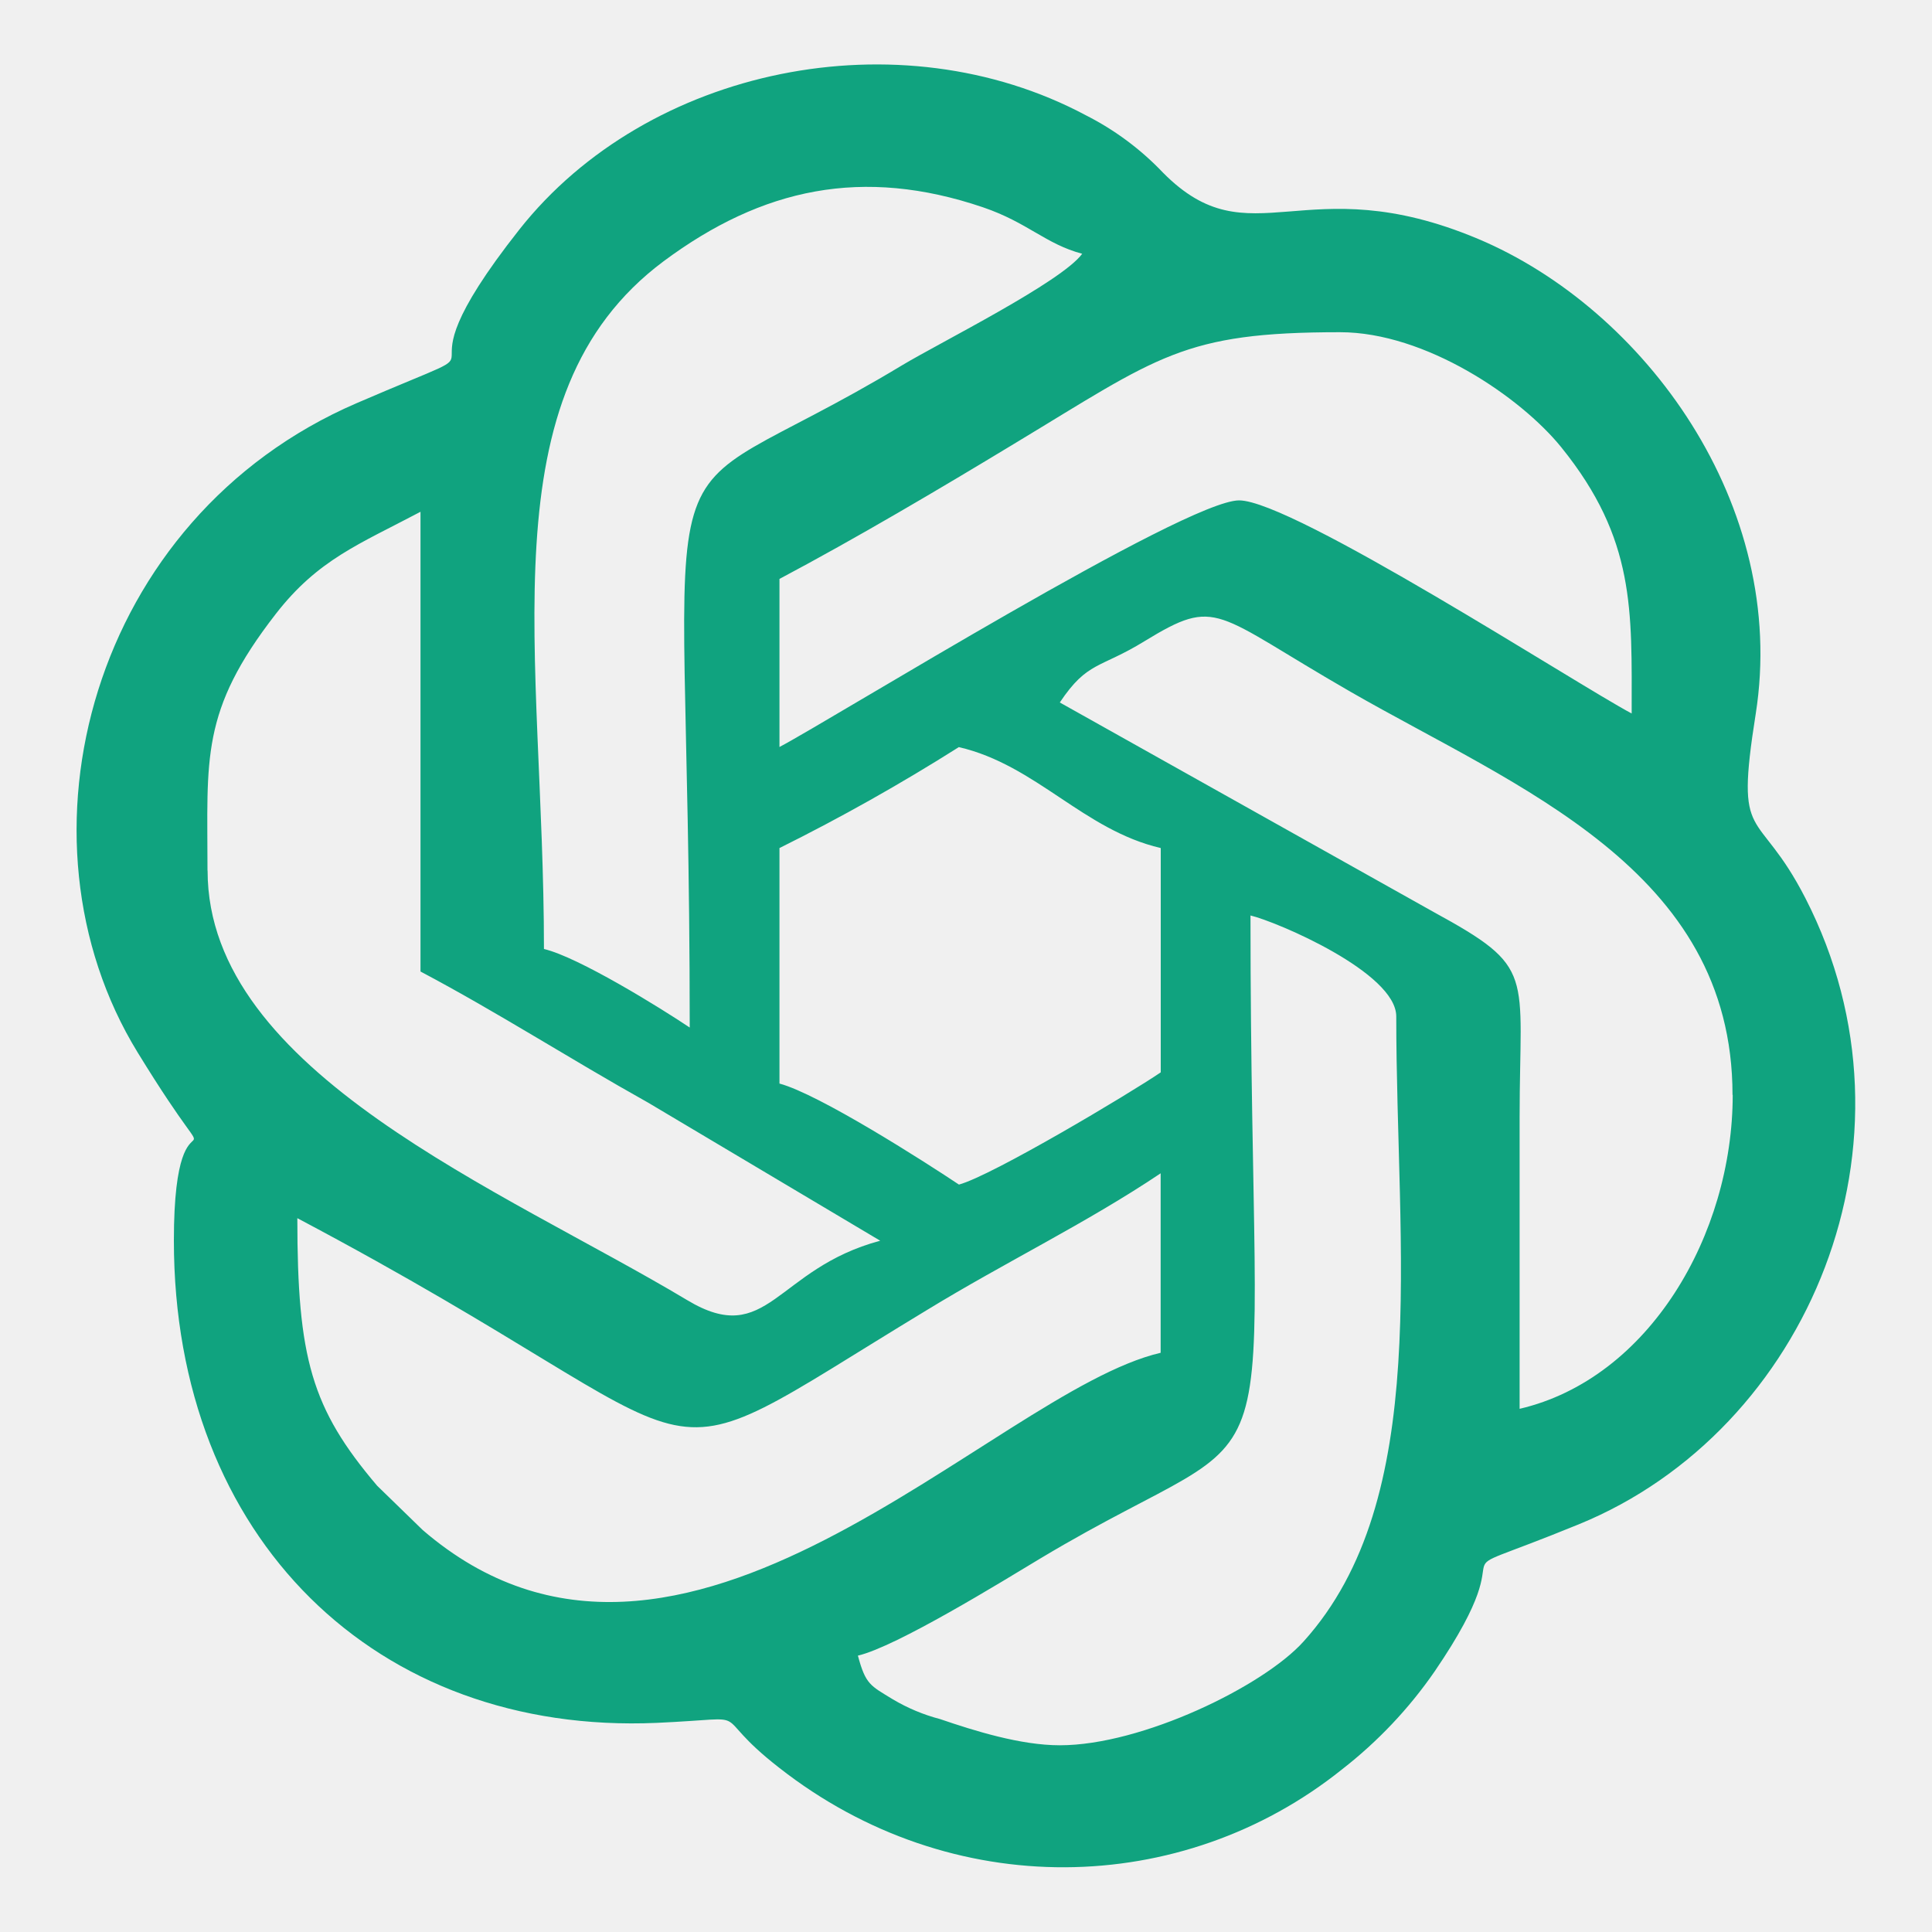
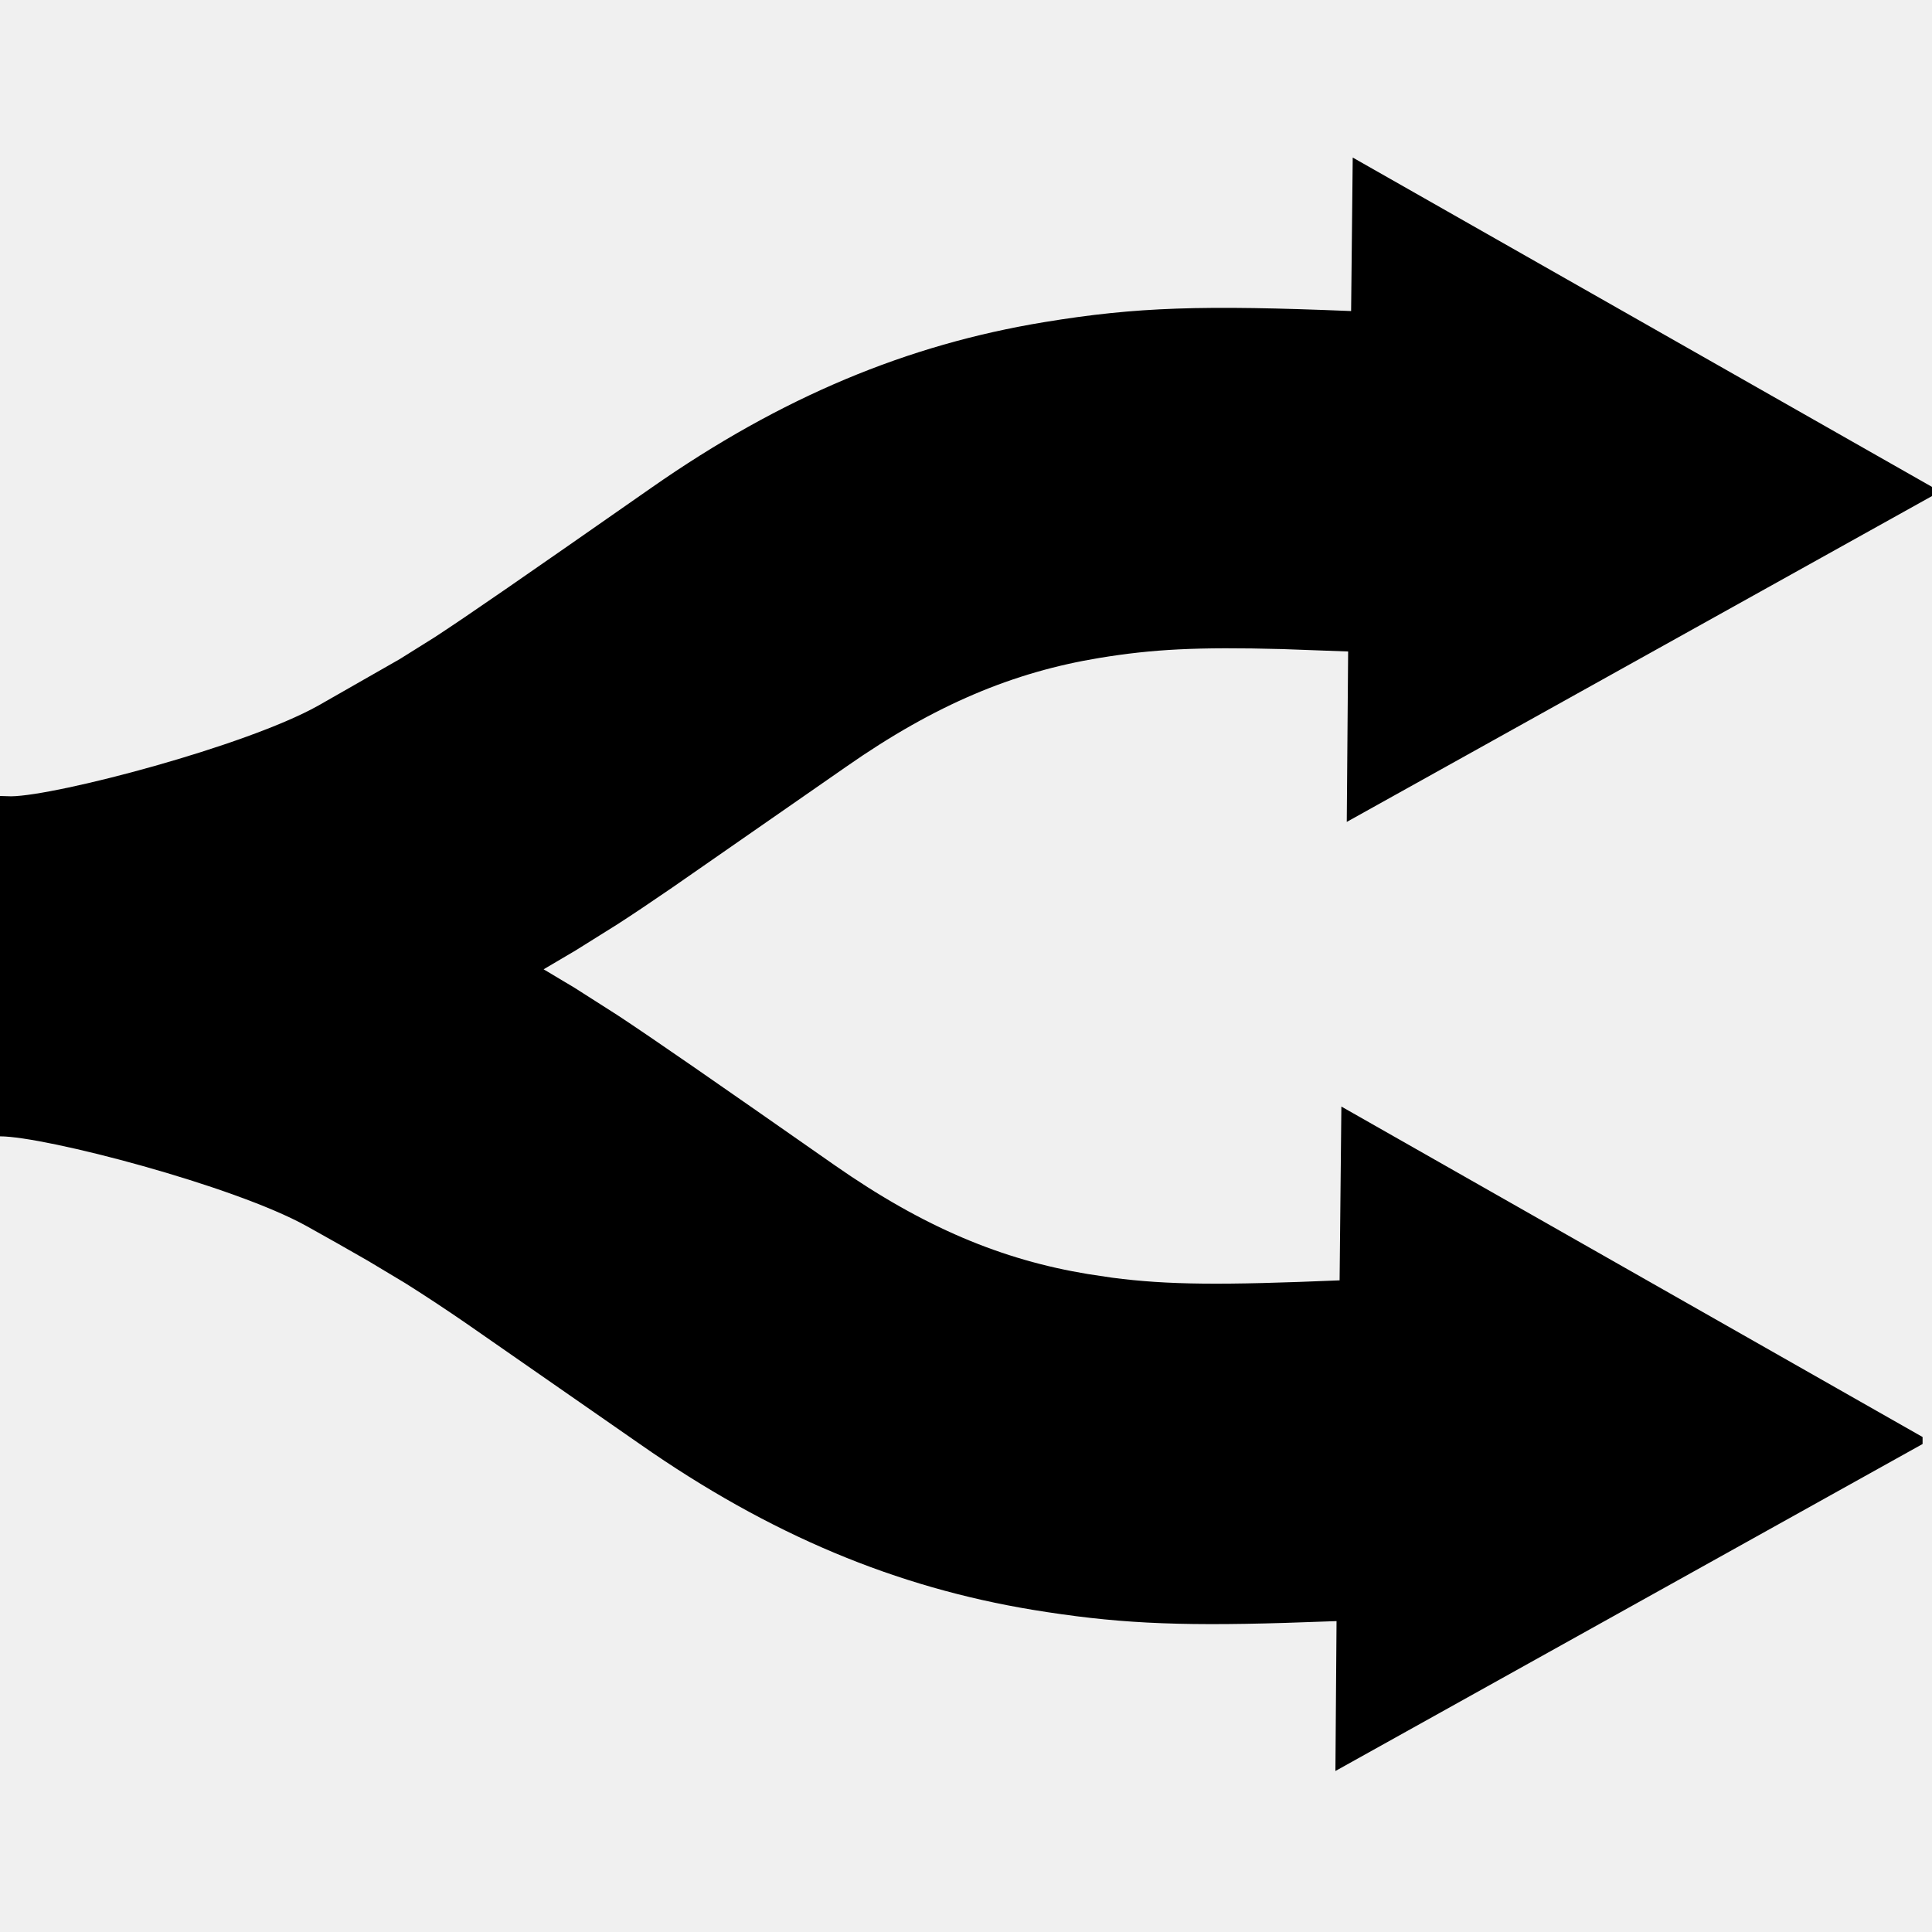
- <svg xmlns="http://www.w3.org/2000/svg" width="20" height="20" viewBox="0 0 20 20" fill="none">
-   <g clip-path="url(#clip0_138_988)">
-     <path d="M10.971 18.067C10.565 18.067 10.089 17.918 9.732 17.796C9.56 17.751 9.395 17.682 9.242 17.591C9.01 17.449 8.961 17.439 8.881 17.139C9.282 17.045 10.368 16.375 10.775 16.13C13.489 14.505 12.945 15.94 12.945 9.477C13.219 9.542 14.454 10.068 14.454 10.522C14.454 12.948 14.829 15.514 13.495 16.992C13.079 17.456 11.821 18.067 10.972 18.067H10.971ZM3.077 12.61C7.791 15.105 6.438 15.473 9.598 13.56C10.41 13.064 11.246 12.662 12.015 12.146V14.004C10.273 14.409 7.051 18.142 4.376 15.839L3.904 15.38C3.224 14.579 3.078 14.06 3.078 12.611L3.077 12.61ZM9.926 12.262C9.563 12.02 8.477 11.326 8.069 11.217V8.779C8.705 8.463 9.325 8.114 9.926 7.734C10.727 7.92 11.215 8.592 12.016 8.779V11.101C11.691 11.322 10.269 12.171 9.926 12.263V12.262ZM2.148 9.011C2.148 7.851 2.07 7.365 2.856 6.354C3.293 5.791 3.722 5.632 4.353 5.298V10.057C5.157 10.483 5.881 10.951 6.71 11.415L9.112 12.844C8.027 13.134 7.951 13.962 7.114 13.459C5.206 12.316 2.149 11.101 2.149 9.013L2.148 9.011ZM17.937 11.333C17.937 12.783 17.069 14.272 15.731 14.584V11.566C15.731 10.056 15.908 10.024 14.839 9.44L10.971 7.272C11.259 6.842 11.383 6.924 11.849 6.637C12.609 6.173 12.56 6.344 13.982 7.162C15.7 8.15 17.935 8.995 17.935 11.335L17.937 11.333ZM8.069 7.734V5.993C8.866 5.57 9.722 5.064 10.5 4.593C11.997 3.69 12.241 3.439 13.872 3.439C14.756 3.439 15.741 4.109 16.163 4.631C16.932 5.583 16.891 6.32 16.891 7.386C16.324 7.085 13.383 5.18 12.827 5.18C12.271 5.18 8.641 7.43 8.067 7.734H8.069ZM7.14 10.637C6.842 10.437 5.989 9.908 5.631 9.824C5.631 6.756 5.013 4.089 6.869 2.705C7.891 1.945 8.932 1.724 10.176 2.146C10.64 2.304 10.823 2.526 11.203 2.627C10.988 2.92 9.732 3.545 9.339 3.781C6.521 5.481 7.14 3.917 7.14 10.637ZM1.8 12.843C1.8 15.926 3.899 17.962 6.8 17.835C7.89 17.786 7.288 17.694 8.065 18.299C9.848 19.698 12.236 19.643 13.892 18.317C14.261 18.03 14.585 17.688 14.851 17.303C15.912 15.748 14.651 16.472 16.345 15.779C18.719 14.808 19.98 11.816 18.69 9.299C18.19 8.323 17.956 8.773 18.175 7.391C18.516 5.229 17.023 3.198 15.301 2.473C13.498 1.715 12.948 2.705 12.04 1.788C11.81 1.546 11.54 1.345 11.242 1.194C9.307 0.161 6.706 0.695 5.378 2.374C3.895 4.252 5.551 3.372 3.693 4.173C0.943 5.358 0.061 8.672 1.425 10.895C2.46 12.582 1.8 10.985 1.8 12.841V12.843Z" fill="#10A37F" />
-   </g>
-   <defs>
-     <clipPath id="clip0_138_988">
-       <rect width="18.667" height="18.667" fill="white" transform="translate(0.666626 0.666672)" />
-     </clipPath>
-   </defs>
+ <svg xmlns="http://www.w3.org/2000/svg" fill="currentColor" fill-rule="evenodd" height="1em" style="flex:none;line-height:1" viewBox="0 0 24 24" width="1em">
+   <path d="M16.804 1.957l7.22 4.105v.087L16.73 10.21l.017-2.117-.821-.03c-1.059-.028-1.611.002-2.268.11-1.064.175-2.038.577-3.147 1.352L8.345 11.03c-.284.195-.495.336-.68.455l-.515.322-.397.234.385.23.53.338c.476.314 1.17.796 2.701 1.866 1.11.775 2.083 1.177 3.147 1.352l.3.045c.694.091 1.375.094 2.825.033l.022-2.159 7.22 4.105v.087L16.589 22l.014-1.862-.635.022c-1.386.042-2.137.002-3.138-.162-1.694-.28-3.26-.926-4.881-2.059l-2.158-1.5a21.997 21.997 0 00-.755-.498l-.467-.28a55.927 55.927 0 00-.76-.43C2.908 14.73.563 14.116 0 14.116V9.888l.14.004c.564-.007 2.91-.622 3.809-1.124l1.016-.58.438-.274c.428-.28 1.072-.726 2.686-1.853 1.621-1.133 3.186-1.78 4.881-2.059 1.152-.19 1.974-.213 3.814-.138l.02-1.907z" />
</svg>
